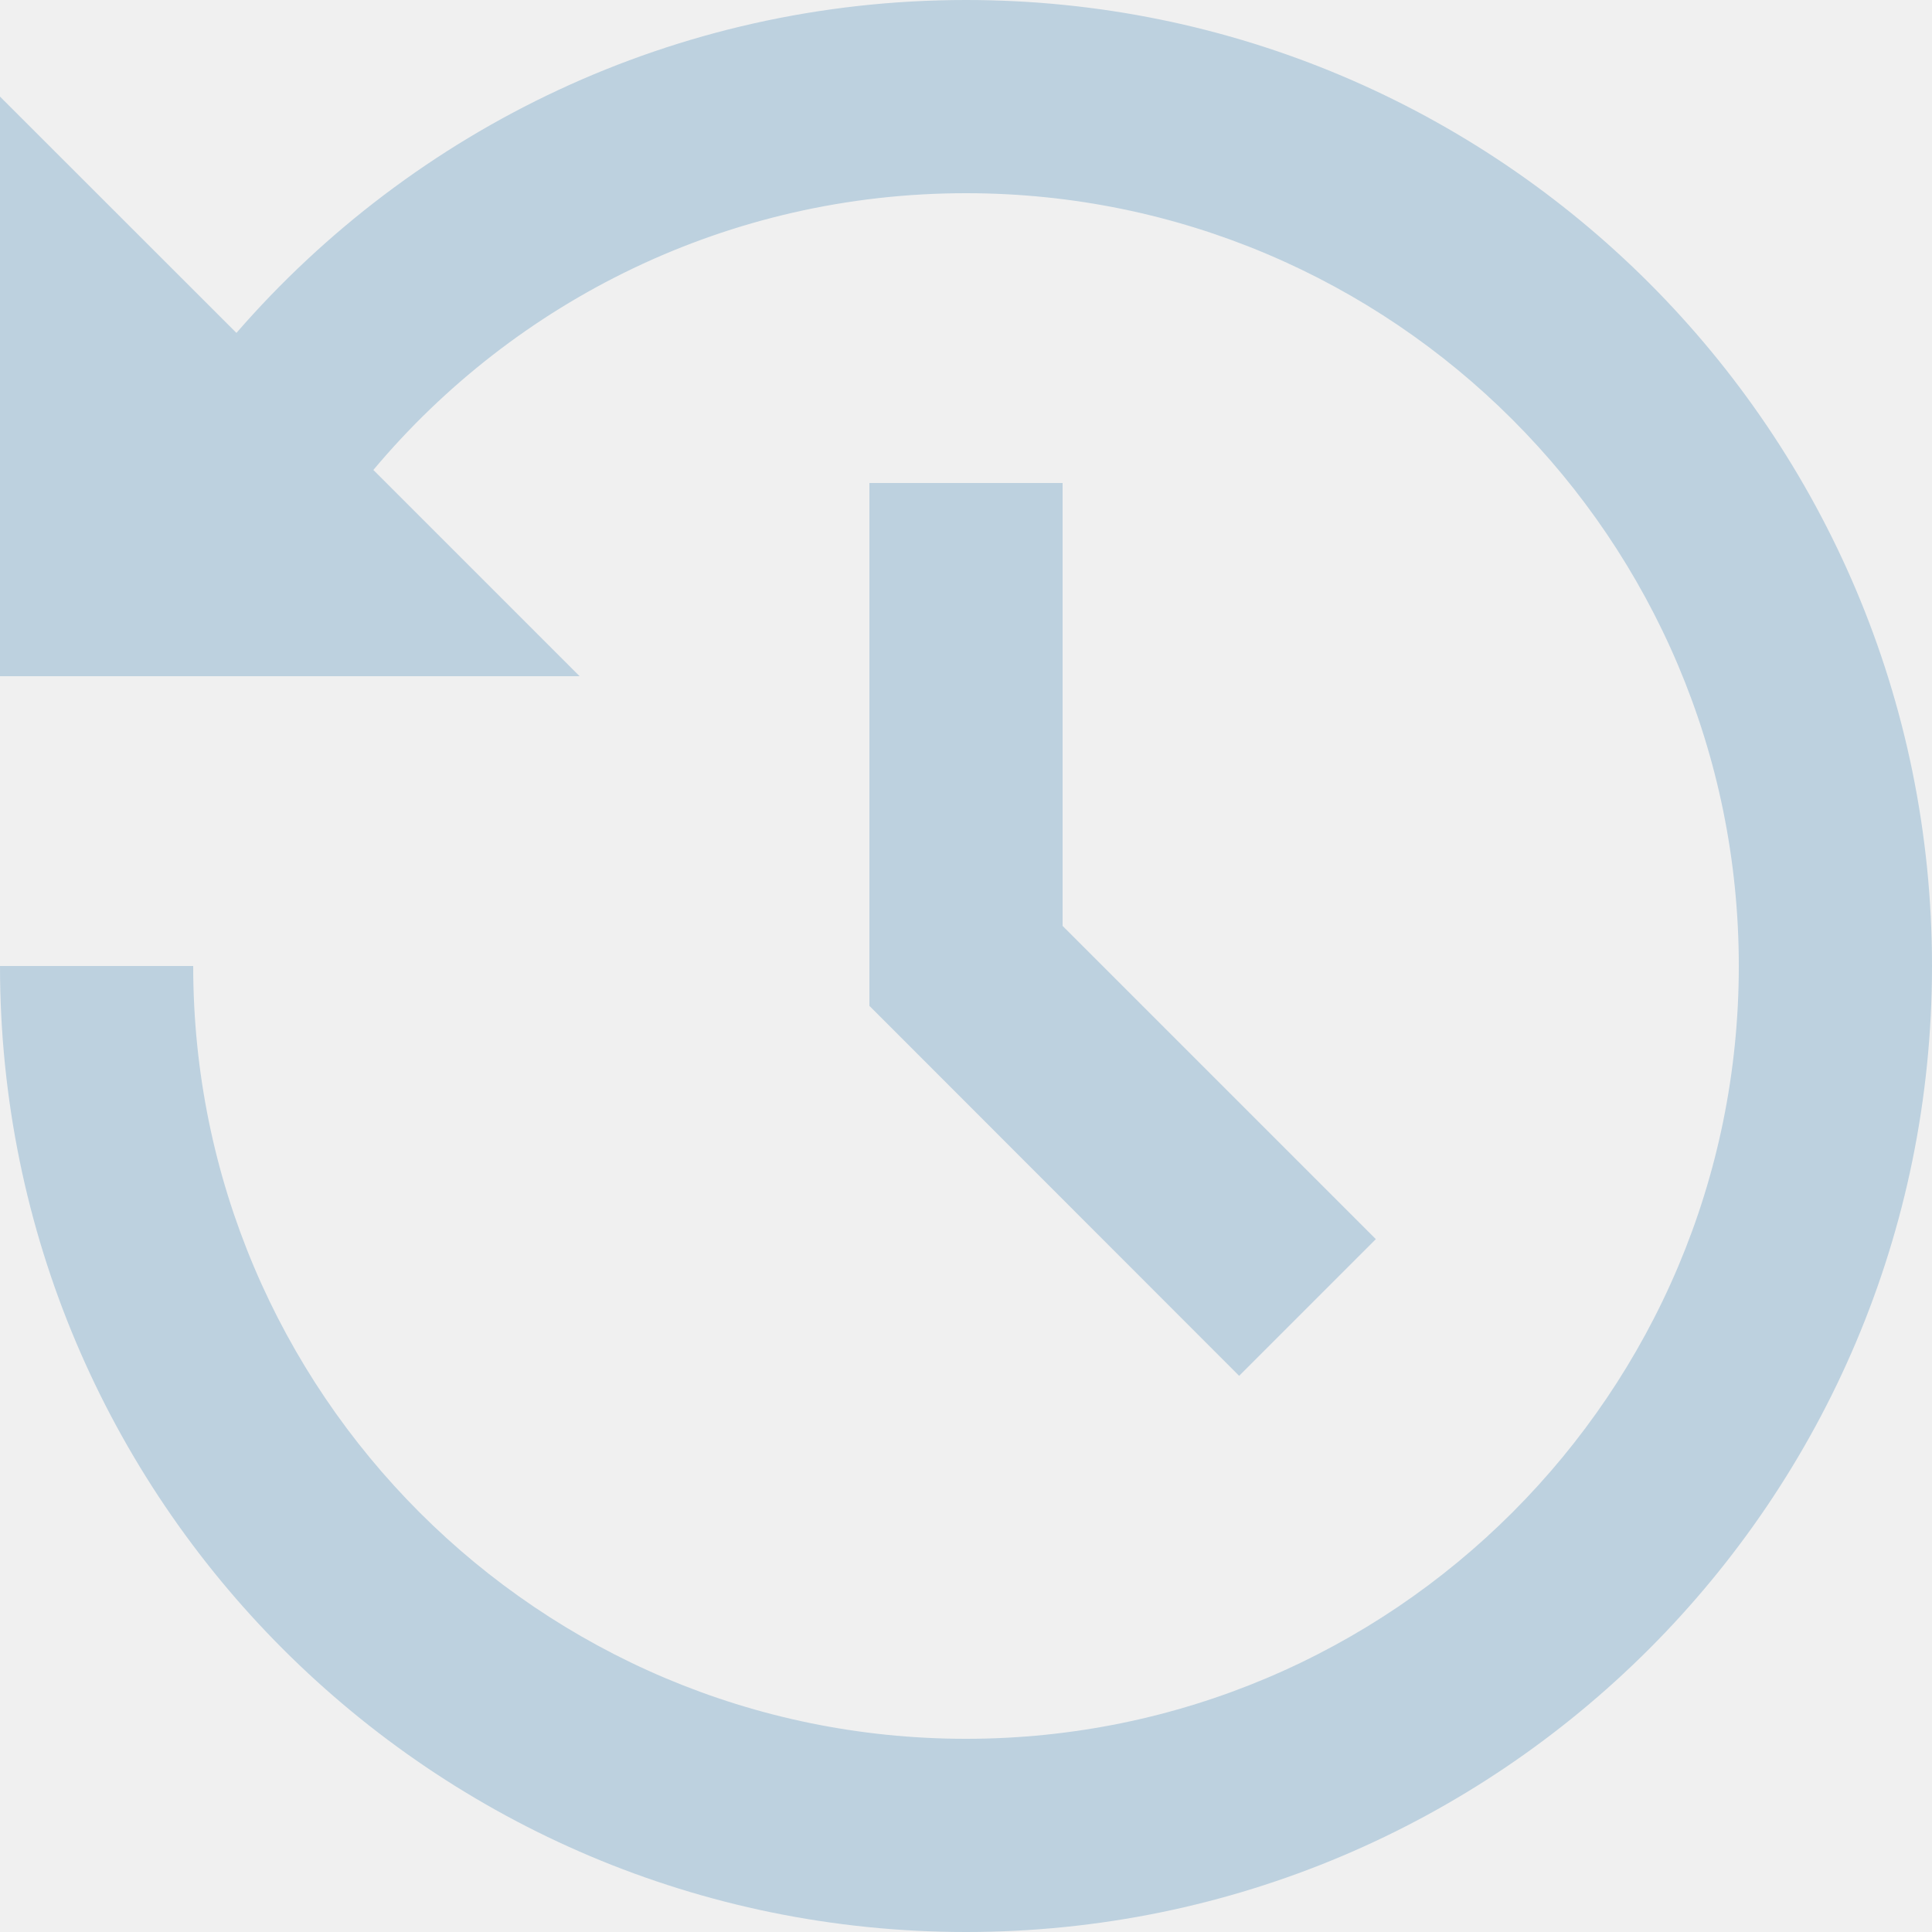
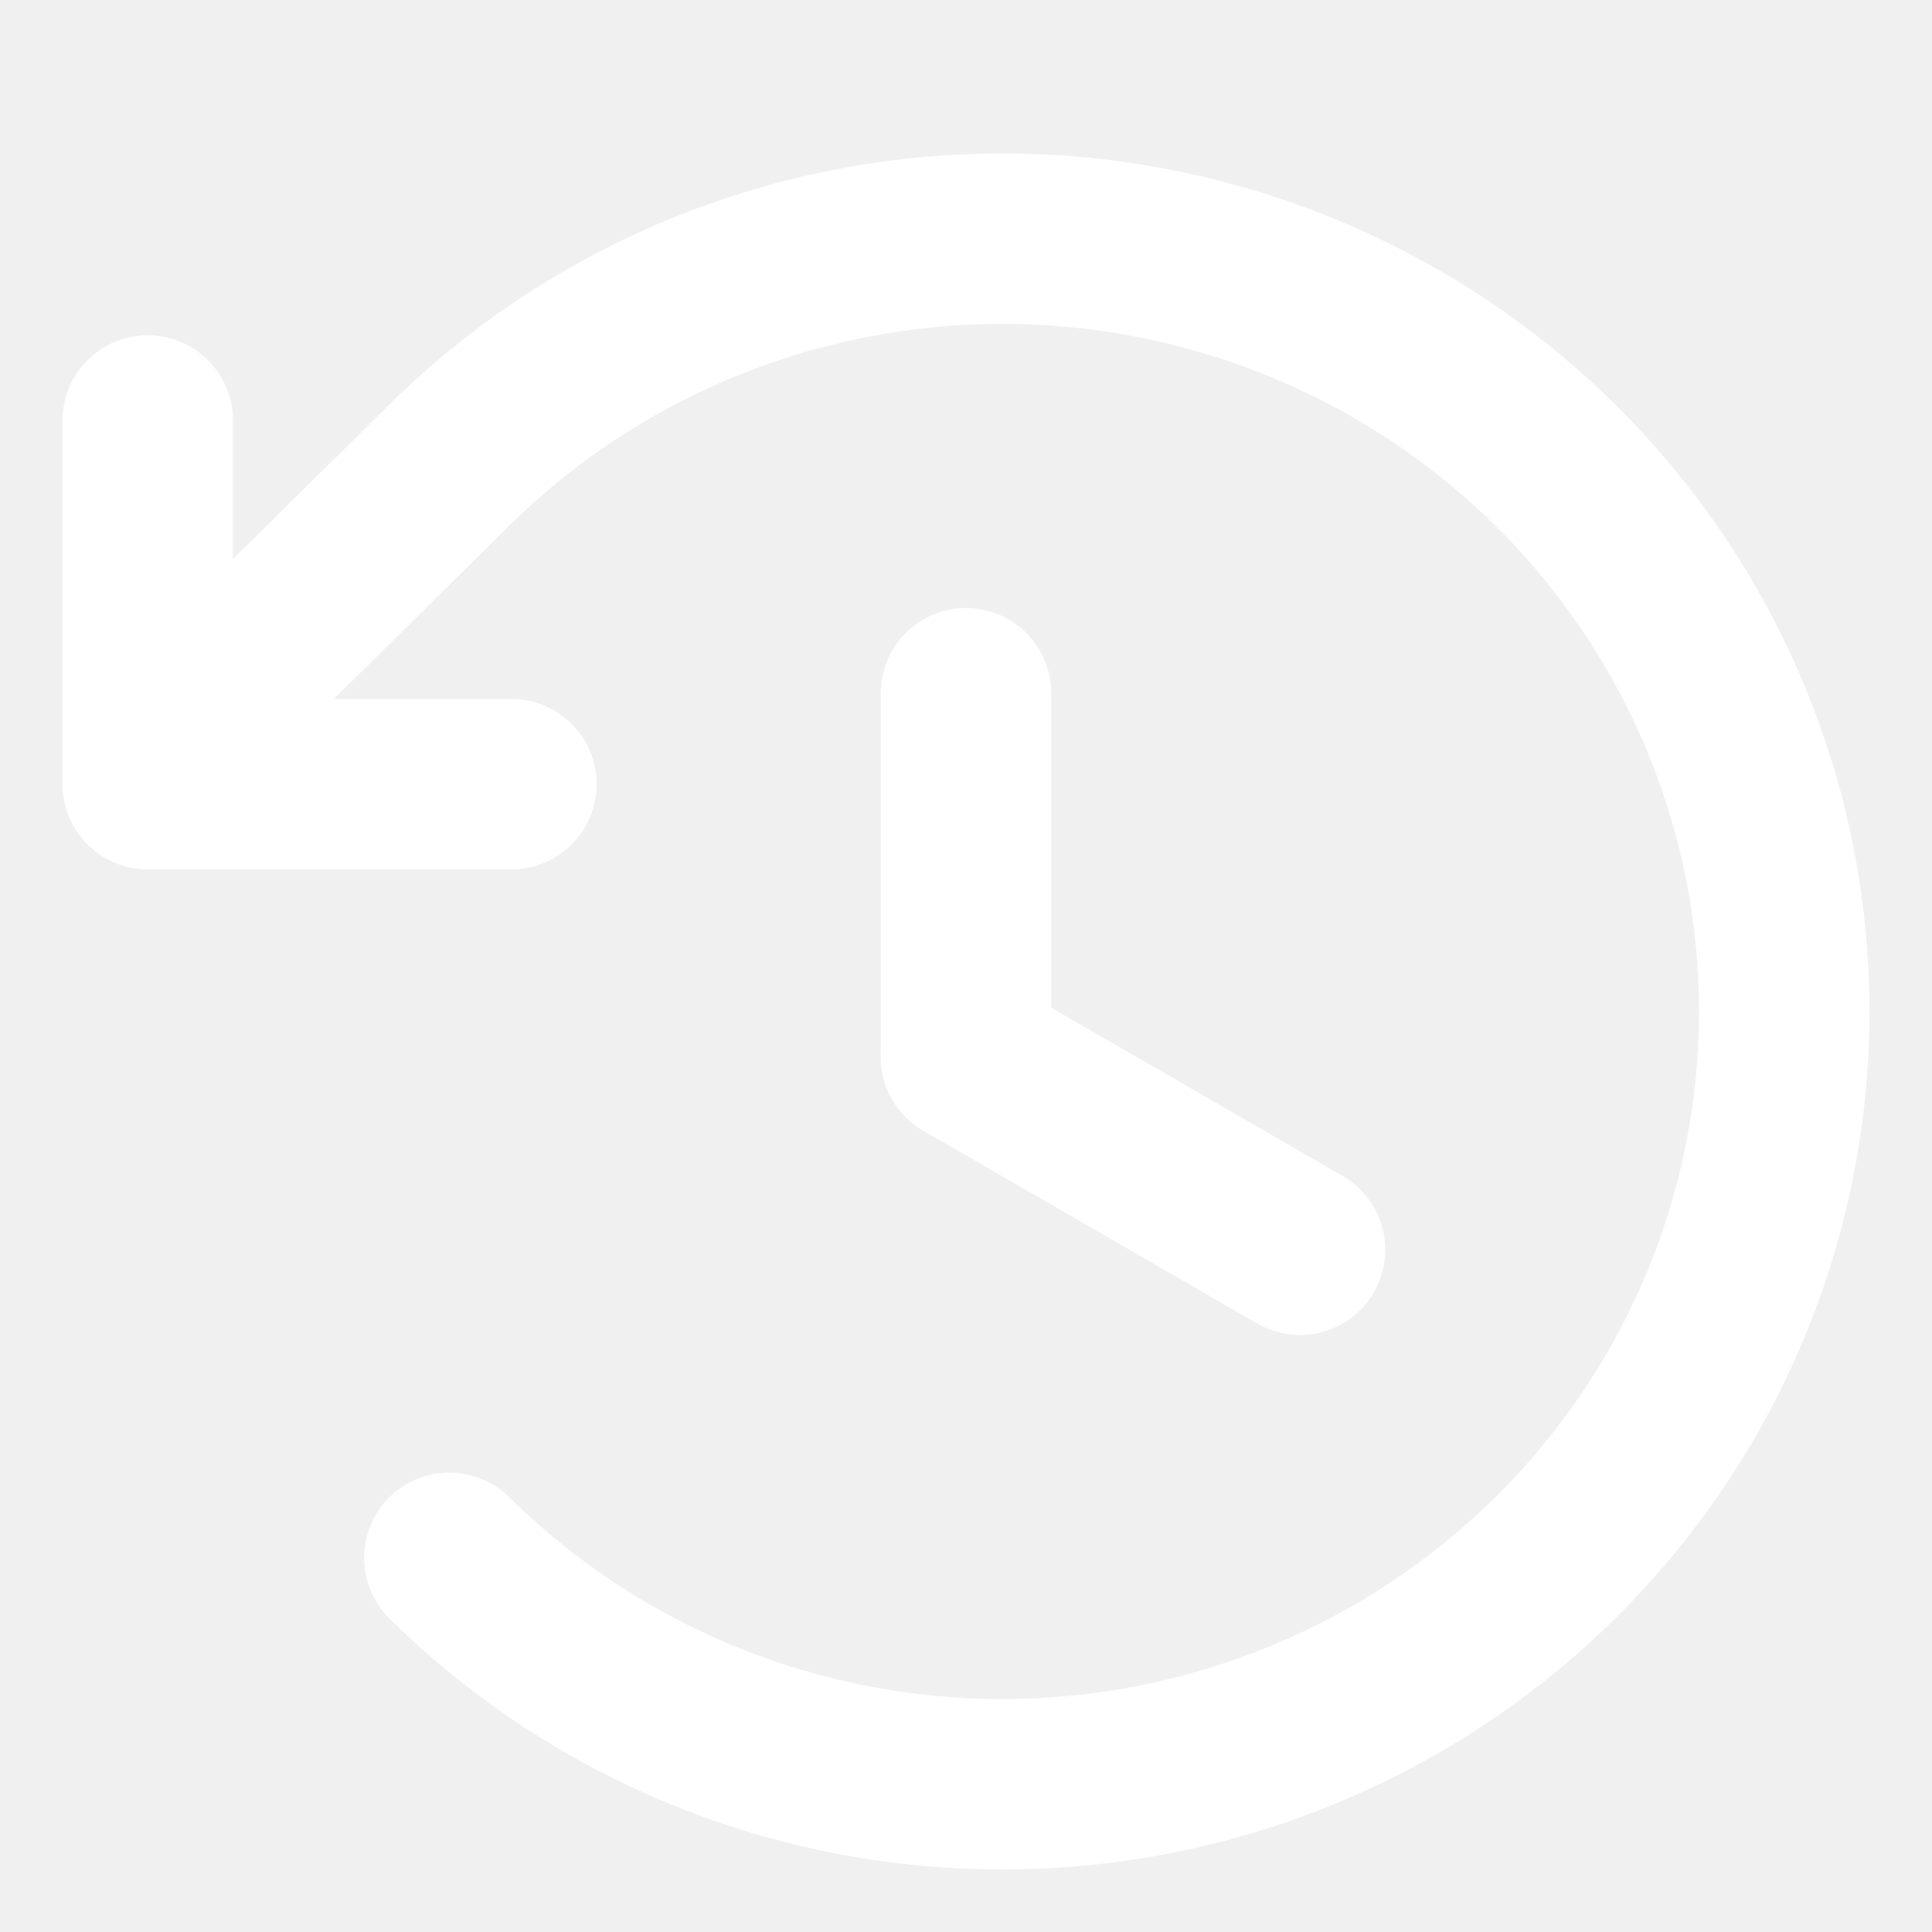
- <svg xmlns="http://www.w3.org/2000/svg" width="16" height="16" viewBox="0 0 16 16" fill="none">
-   <path d="M8 0C12.418 0 16 3.582 16 8C16 12.418 12.418 16 8 16C3.582 16 0 12.418 0 8H1.6C1.6 11.534 4.466 14.4 8 14.4C11.534 14.4 14.4 11.534 14.4 8C14.4 4.466 11.534 1.6 8 1.6C6.029 1.6 4.266 2.491 3.092 3.892L4.8 5.6H0V0.8L1.958 2.757C3.424 1.069 5.587 0 8 0ZM8.8 4V7.668L11.394 10.262L10.262 11.394L7.2 8.33V4H8.8Z" fill="#BDD1DF" />
+ <svg xmlns="http://www.w3.org/2000/svg" width="17" height="17" viewBox="0 0 17 17" fill="none">
+   <path d="M8.5 6.1V9.3" stroke="white" stroke-width="1.5" stroke-linecap="round" stroke-linejoin="round" />
+   <path d="M11.439 10.997L8.5 9.3" stroke="white" stroke-width="1.5" stroke-linecap="round" stroke-linejoin="round" />
+   <path d="M4.5 6.9H1.3V3.7" stroke="white" stroke-width="1.5" stroke-linecap="round" stroke-linejoin="round" />
+   <path d="M3.954 13.708C4.916 14.659 6.142 15.307 7.477 15.569C8.812 15.832 10.195 15.697 11.453 15.182C12.71 14.668 13.784 13.796 14.54 12.678C15.296 11.56 15.7 10.245 15.7 8.9C15.7 7.555 15.296 6.24 14.54 5.122C13.784 4.004 12.71 3.132 11.453 2.618C10.195 2.103 8.812 1.968 7.477 2.231C6.142 2.493 4.916 3.141 3.954 4.092L1.3 6.714" stroke="white" stroke-width="1.5" stroke-linecap="round" stroke-linejoin="round" />
</svg>
